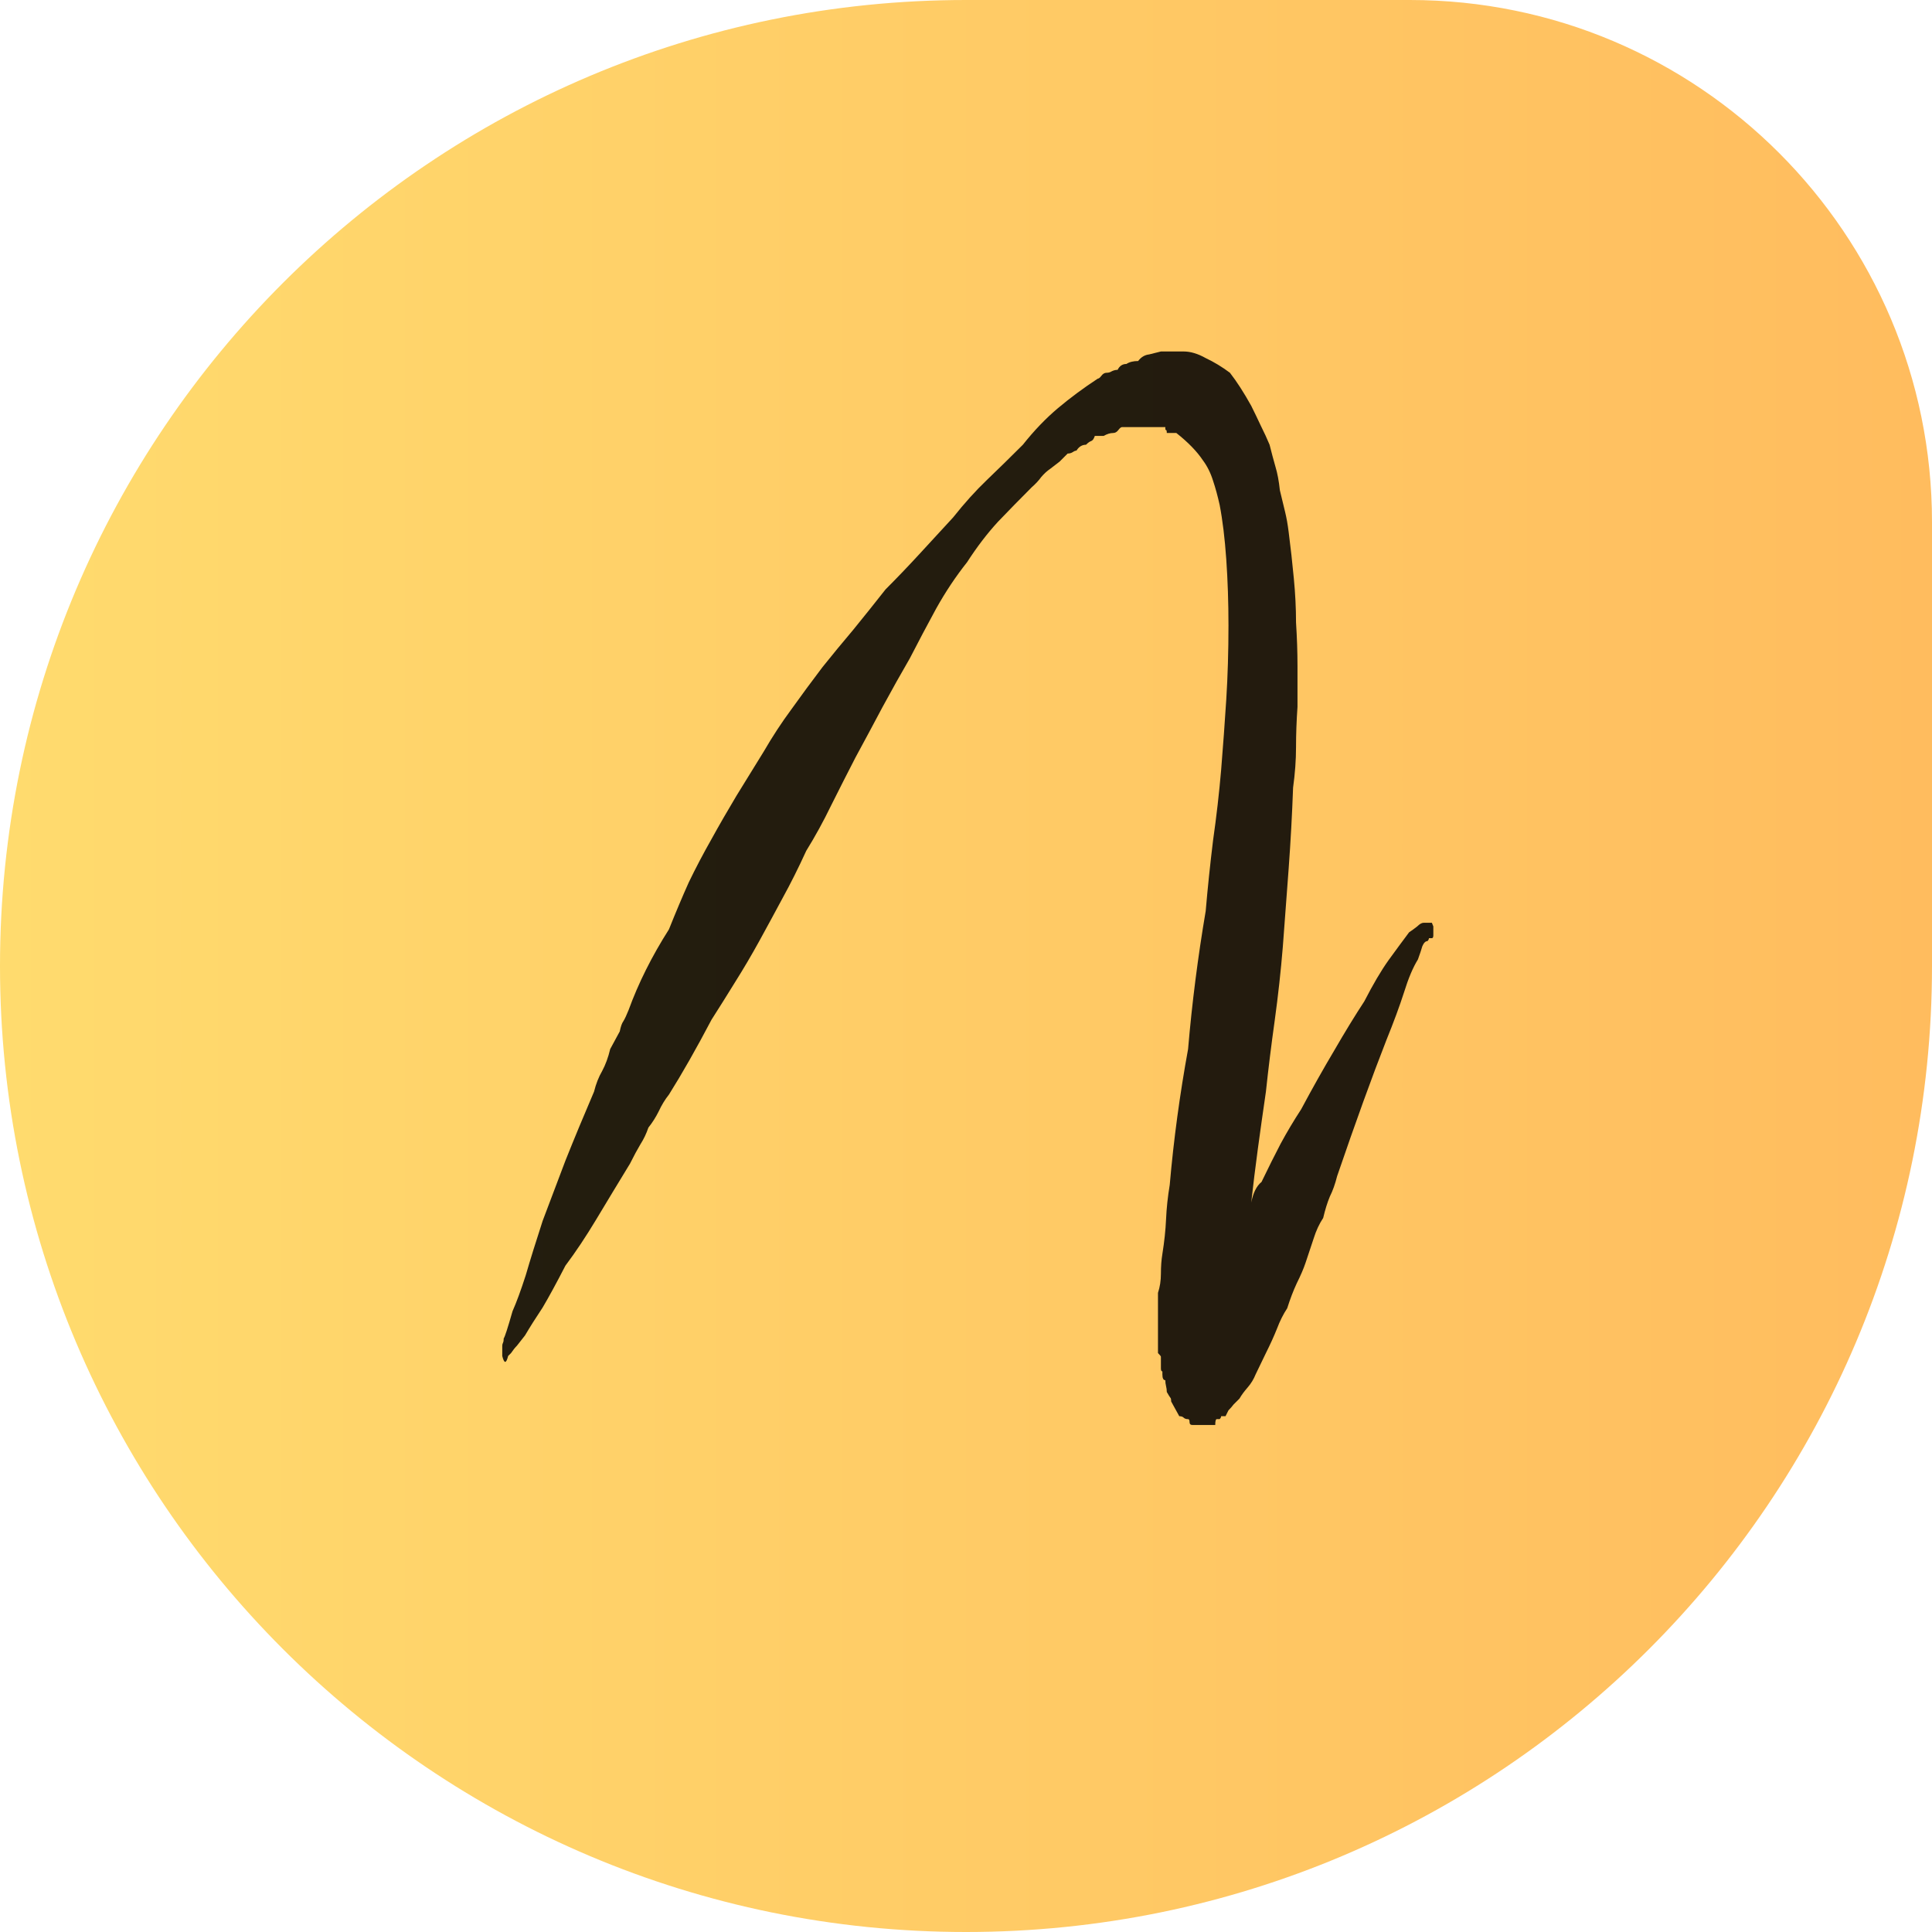
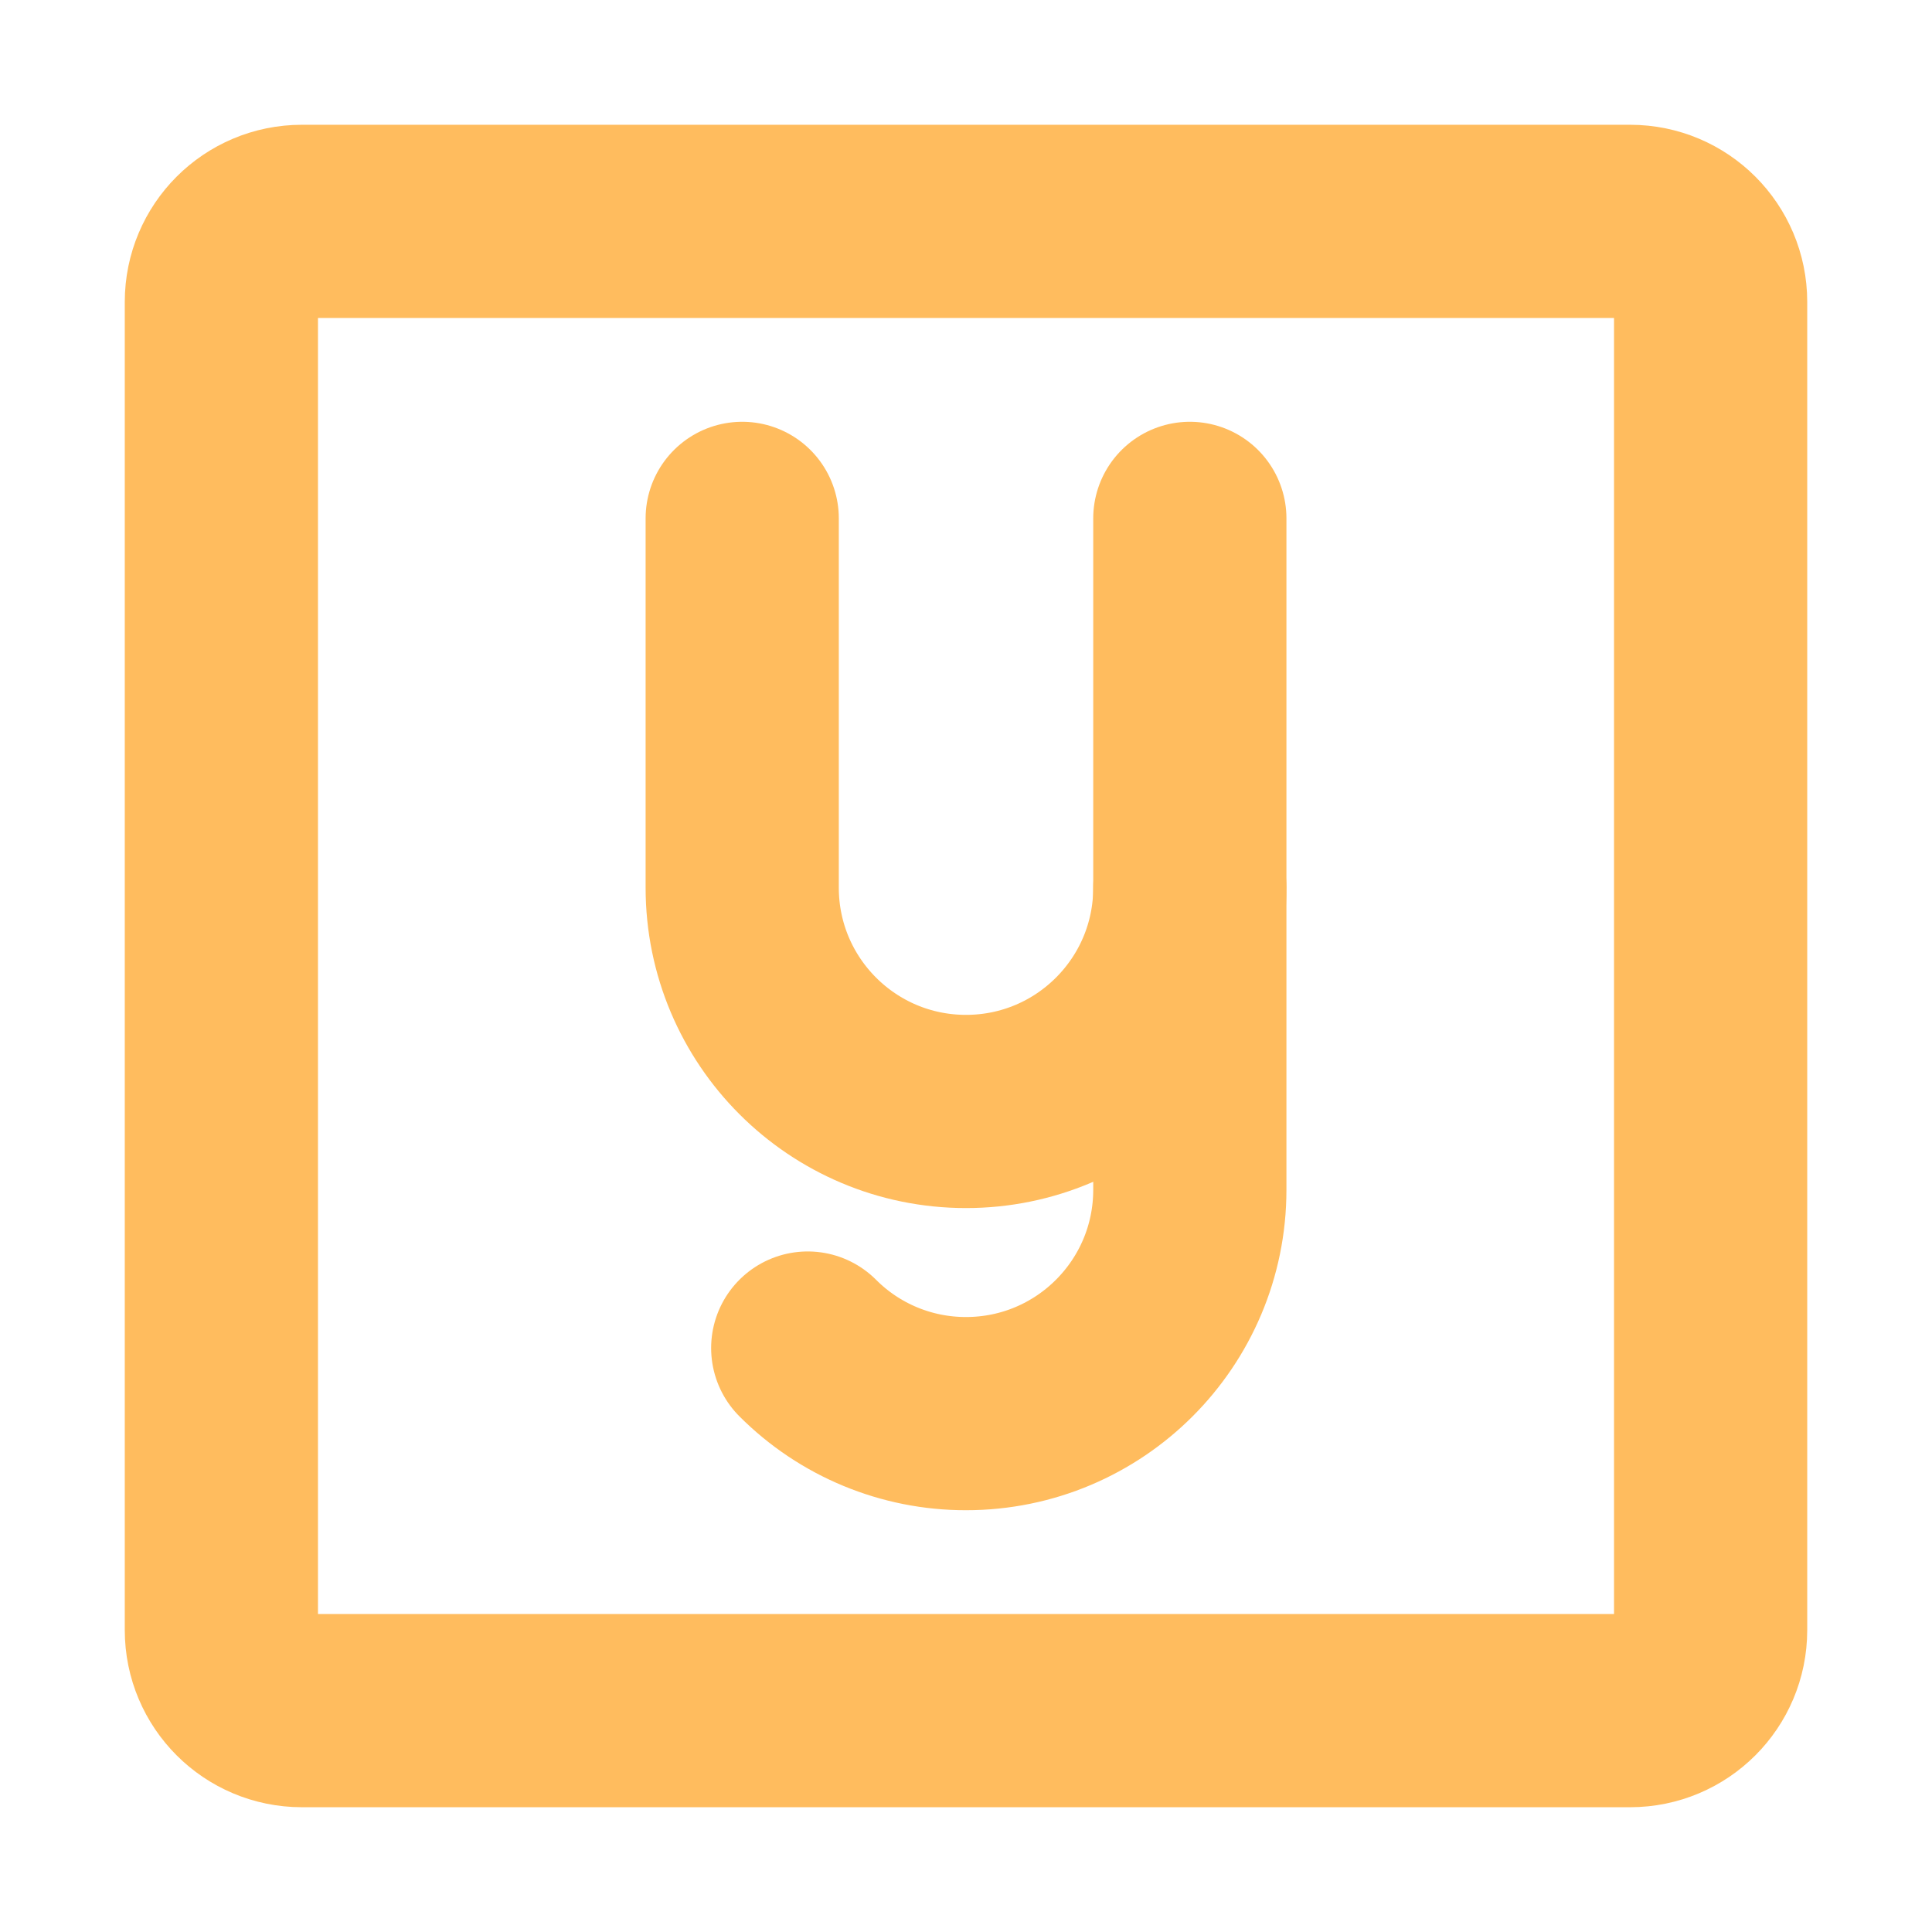
- <svg xmlns="http://www.w3.org/2000/svg" width="185" height="185" viewBox="0 0 185 185" fill="none">
-   <path d="M0 92.5C0 41.414 41.414 0 92.5 0H135C162.614 0 185 22.386 185 50V92.5C185 143.586 143.586 185 92.5 185V185C41.414 185 0 143.586 0 92.5V92.5Z" fill="url(#paint0_linear_13_13)" />
-   <path d="M137.109 88.359C137.109 88.359 137.156 88.477 137.25 88.711V88.992C137.25 89.18 137.25 89.367 137.25 89.555C137.25 89.742 137.203 89.836 137.109 89.836H136.828C136.828 89.93 136.781 90.023 136.688 90.117C136.5 90.117 136.336 90.281 136.195 90.609C136.102 90.938 135.961 91.359 135.773 91.875C135.305 92.625 134.859 93.68 134.438 95.039C134.016 96.352 133.453 97.875 132.75 99.609C131.391 103.078 129.82 107.414 128.039 112.617C127.852 113.367 127.617 114.023 127.336 114.586C127.102 115.148 126.891 115.828 126.703 116.625C126.328 117.188 126.023 117.844 125.789 118.594C125.555 119.297 125.297 120.07 125.016 120.914C124.828 121.477 124.547 122.133 124.172 122.883C123.844 123.586 123.539 124.383 123.258 125.273C122.883 125.836 122.555 126.492 122.273 127.242C121.992 127.945 121.641 128.719 121.219 129.562L120.234 131.602C120.047 132.07 119.789 132.492 119.461 132.867C119.133 133.242 118.875 133.594 118.688 133.922C118.5 134.109 118.312 134.297 118.125 134.484C117.984 134.672 117.82 134.859 117.633 135.047L117.352 135.609H116.93C116.93 135.703 116.883 135.797 116.789 135.891H116.508C116.414 135.891 116.367 136.078 116.367 136.453H116.086H115.945H115.664H115.453H115.172H114.75H114.609H114.188C114 136.453 113.906 136.359 113.906 136.172C113.906 135.984 113.859 135.891 113.766 135.891C113.578 135.891 113.438 135.844 113.344 135.75C113.25 135.656 113.109 135.609 112.922 135.609L112.148 134.203C112.148 134.016 112.125 133.898 112.078 133.852C112.031 133.805 111.914 133.617 111.727 133.289C111.727 133.102 111.703 132.914 111.656 132.727C111.609 132.539 111.586 132.352 111.586 132.164C111.398 132.164 111.305 131.977 111.305 131.602V131.32C111.211 131.32 111.164 131.227 111.164 131.039V130.758C111.164 130.289 111.164 130.008 111.164 129.914C111.164 129.867 111.07 129.75 110.883 129.562V129V128.719V125.555V123.797C111.07 123.234 111.164 122.625 111.164 121.969C111.164 121.266 111.211 120.633 111.305 120.07C111.492 118.898 111.609 117.797 111.656 116.766C111.703 115.688 111.82 114.586 112.008 113.461C112.383 109.148 112.969 104.812 113.766 100.453C113.953 98.25 114.188 96.047 114.469 93.844C114.75 91.641 115.078 89.438 115.453 87.234C115.641 85.031 115.875 82.781 116.156 80.484C116.484 78.188 116.742 75.938 116.93 73.734C117.117 71.438 117.281 69.188 117.422 66.984C117.562 64.734 117.633 62.367 117.633 59.883C117.633 57.68 117.562 55.57 117.422 53.555C117.281 51.539 117.07 49.805 116.789 48.352C116.602 47.508 116.391 46.734 116.156 46.031C115.922 45.281 115.594 44.625 115.172 44.062C114.609 43.219 113.766 42.352 112.641 41.461H111.727C111.727 41.273 111.703 41.18 111.656 41.18C111.609 41.18 111.586 41.133 111.586 41.039V40.898H111.164H110.32H109.406H108.562H107.438C107.344 40.898 107.227 40.992 107.086 41.18C106.945 41.367 106.781 41.461 106.594 41.461C106.312 41.461 106.008 41.555 105.68 41.742H104.836C104.742 42.023 104.625 42.188 104.484 42.234C104.344 42.281 104.18 42.398 103.992 42.586C103.617 42.586 103.312 42.773 103.078 43.148C102.984 43.148 102.867 43.195 102.727 43.289C102.586 43.383 102.422 43.43 102.234 43.43C101.953 43.711 101.695 43.969 101.461 44.203C101.227 44.391 100.922 44.625 100.547 44.906C100.266 45.094 99.984 45.352 99.703 45.68C99.469 46.008 99.164 46.336 98.789 46.664C97.711 47.742 96.633 48.844 95.555 49.969C94.523 51.094 93.539 52.383 92.602 53.836C91.523 55.195 90.539 56.672 89.648 58.266C88.805 59.812 87.961 61.406 87.117 63.047C86.273 64.5 85.406 66.047 84.516 67.688C83.672 69.281 82.805 70.898 81.914 72.539C81.164 73.992 80.391 75.516 79.594 77.109C78.844 78.656 78.047 80.109 77.203 81.469C76.453 83.109 75.703 84.609 74.953 85.969C74.25 87.281 73.5 88.664 72.703 90.117C71.953 91.477 71.18 92.789 70.383 94.055C69.633 95.273 68.883 96.469 68.133 97.641C66.68 100.406 65.32 102.797 64.055 104.812C63.68 105.281 63.352 105.82 63.07 106.43C62.789 106.992 62.461 107.508 62.086 107.977C61.898 108.539 61.641 109.078 61.312 109.594C61.031 110.062 60.703 110.672 60.328 111.422C59.156 113.344 58.078 115.125 57.094 116.766C56.109 118.406 55.125 119.883 54.141 121.195C53.297 122.836 52.57 124.172 51.961 125.203C51.305 126.188 50.742 127.078 50.273 127.875C49.898 128.344 49.641 128.672 49.5 128.859C49.312 129.047 49.125 129.281 48.938 129.562L48.656 129.844C48.469 130.594 48.281 130.594 48.094 129.844V129V128.859C48.094 128.766 48.117 128.672 48.164 128.578C48.211 128.484 48.234 128.344 48.234 128.156C48.328 128.062 48.609 127.195 49.078 125.555C49.453 124.711 49.875 123.562 50.344 122.109C50.766 120.656 51.305 118.922 51.961 116.906C52.617 115.172 53.344 113.25 54.141 111.141C54.984 109.031 55.898 106.828 56.883 104.531C57.07 103.781 57.328 103.125 57.656 102.562C57.984 101.953 58.242 101.25 58.43 100.453L59.344 98.766C59.438 98.297 59.555 97.969 59.695 97.781C59.836 97.547 60 97.195 60.188 96.727C61.125 94.148 62.414 91.57 64.055 88.992C64.711 87.352 65.344 85.852 65.953 84.492C66.609 83.133 67.336 81.75 68.133 80.344C68.883 78.984 69.68 77.602 70.523 76.195C71.414 74.742 72.281 73.336 73.125 71.977C73.969 70.523 74.859 69.164 75.797 67.898C76.734 66.586 77.719 65.25 78.75 63.891C79.688 62.719 80.672 61.523 81.703 60.305C82.734 59.039 83.766 57.75 84.797 56.438C85.875 55.359 86.953 54.234 88.031 53.062C89.156 51.844 90.234 50.672 91.266 49.547C92.344 48.188 93.422 46.992 94.5 45.961C95.625 44.883 96.773 43.758 97.945 42.586C99.023 41.227 100.148 40.055 101.32 39.07C102.492 38.086 103.758 37.148 105.117 36.258C105.211 36.258 105.328 36.164 105.469 35.977C105.609 35.789 105.773 35.695 105.961 35.695C106.148 35.695 106.312 35.648 106.453 35.555C106.641 35.461 106.828 35.414 107.016 35.414C107.203 35.039 107.484 34.852 107.859 34.852C108.141 34.664 108.516 34.57 108.984 34.57C109.266 34.195 109.617 33.984 110.039 33.938L111.164 33.656H111.305H111.586H112.008H113.344C114 33.656 114.703 33.867 115.453 34.289C116.25 34.664 117.023 35.133 117.773 35.695C118.43 36.539 119.109 37.594 119.812 38.859C120.094 39.422 120.398 40.055 120.727 40.758C121.055 41.414 121.336 42.023 121.57 42.586C121.758 43.336 121.945 44.039 122.133 44.695C122.32 45.305 122.461 46.055 122.555 46.945C122.742 47.695 122.906 48.375 123.047 48.984C123.188 49.547 123.305 50.203 123.398 50.953C123.586 52.406 123.75 53.883 123.891 55.383C124.031 56.836 124.102 58.242 124.102 59.602C124.195 61.055 124.242 62.438 124.242 63.75C124.242 65.016 124.242 66.328 124.242 67.688C124.148 69.047 124.102 70.336 124.102 71.555C124.102 72.773 124.008 74.062 123.82 75.422C123.727 78 123.586 80.578 123.398 83.156C123.211 85.688 123.023 88.195 122.836 90.68C122.648 92.977 122.391 95.32 122.062 97.711C121.734 100.055 121.453 102.328 121.219 104.531C120.938 106.453 120.68 108.281 120.445 110.016C120.211 111.75 120 113.461 119.812 115.148C120 114.211 120.328 113.555 120.797 113.18C121.453 111.82 122.062 110.602 122.625 109.523C123.234 108.398 123.891 107.297 124.594 106.219C125.672 104.203 126.727 102.328 127.758 100.594C128.789 98.812 129.75 97.242 130.641 95.883C131.484 94.242 132.258 92.93 132.961 91.945C133.711 90.914 134.367 90.023 134.93 89.273C135.211 89.086 135.469 88.898 135.703 88.711C135.938 88.477 136.148 88.359 136.336 88.359H136.688H136.828H137.109ZM115.031 122.672H114.75H115.031ZM114.75 122.672H114.609H114.75Z" fill="black" fill-opacity="0.86" />
-   <defs>
-     <linearGradient id="paint0_linear_13_13" x1="0" y1="92" x2="185" y2="92" gradientUnits="userSpaceOnUse">
-       <stop stop-color="#FFDB6E" />
-       <stop offset="1" stop-color="#FFBC5E" />
-     </linearGradient>
-   </defs>
+ <svg xmlns="http://www.w3.org/2000/svg" viewBox="0 0 48 48" fill="#FFBC5E" stroke="#FFBC5E" stroke-width="4.8">
+   <g id="SVGRepo_bgCarrier" stroke-width="0" />
+   <g id="SVGRepo_tracerCarrier" stroke-linecap="round" stroke-linejoin="round" />
+   <g id="SVGRepo_iconCarrier">
+     <defs>
+       <style>.a{fill:none;stroke:#FFBC5E;stroke-linecap:round;stroke-linejoin:round;}</style>
+     </defs>
+     <path class="a" d="M40.5,5.5H7.5a2,2,0,0,0-2,2v33a2,2,0,0,0,2,2h33a2,2,0,0,0,2-2V7.5A2,2,0,0,0,40.5,5.5Z" />
+     <path class="a" d="M29.561,22.054v7.507A5.561,5.561,0,0,1,24,35.121h0a5.543,5.543,0,0,1-3.932-1.629" />
+     <path class="a" d="M29.561,12.879v9.175A5.56,5.56,0,0,1,24,27.614h0A5.56,5.56,0,0,1,18.44,22.054V12.879" />
+   </g>
</svg>
